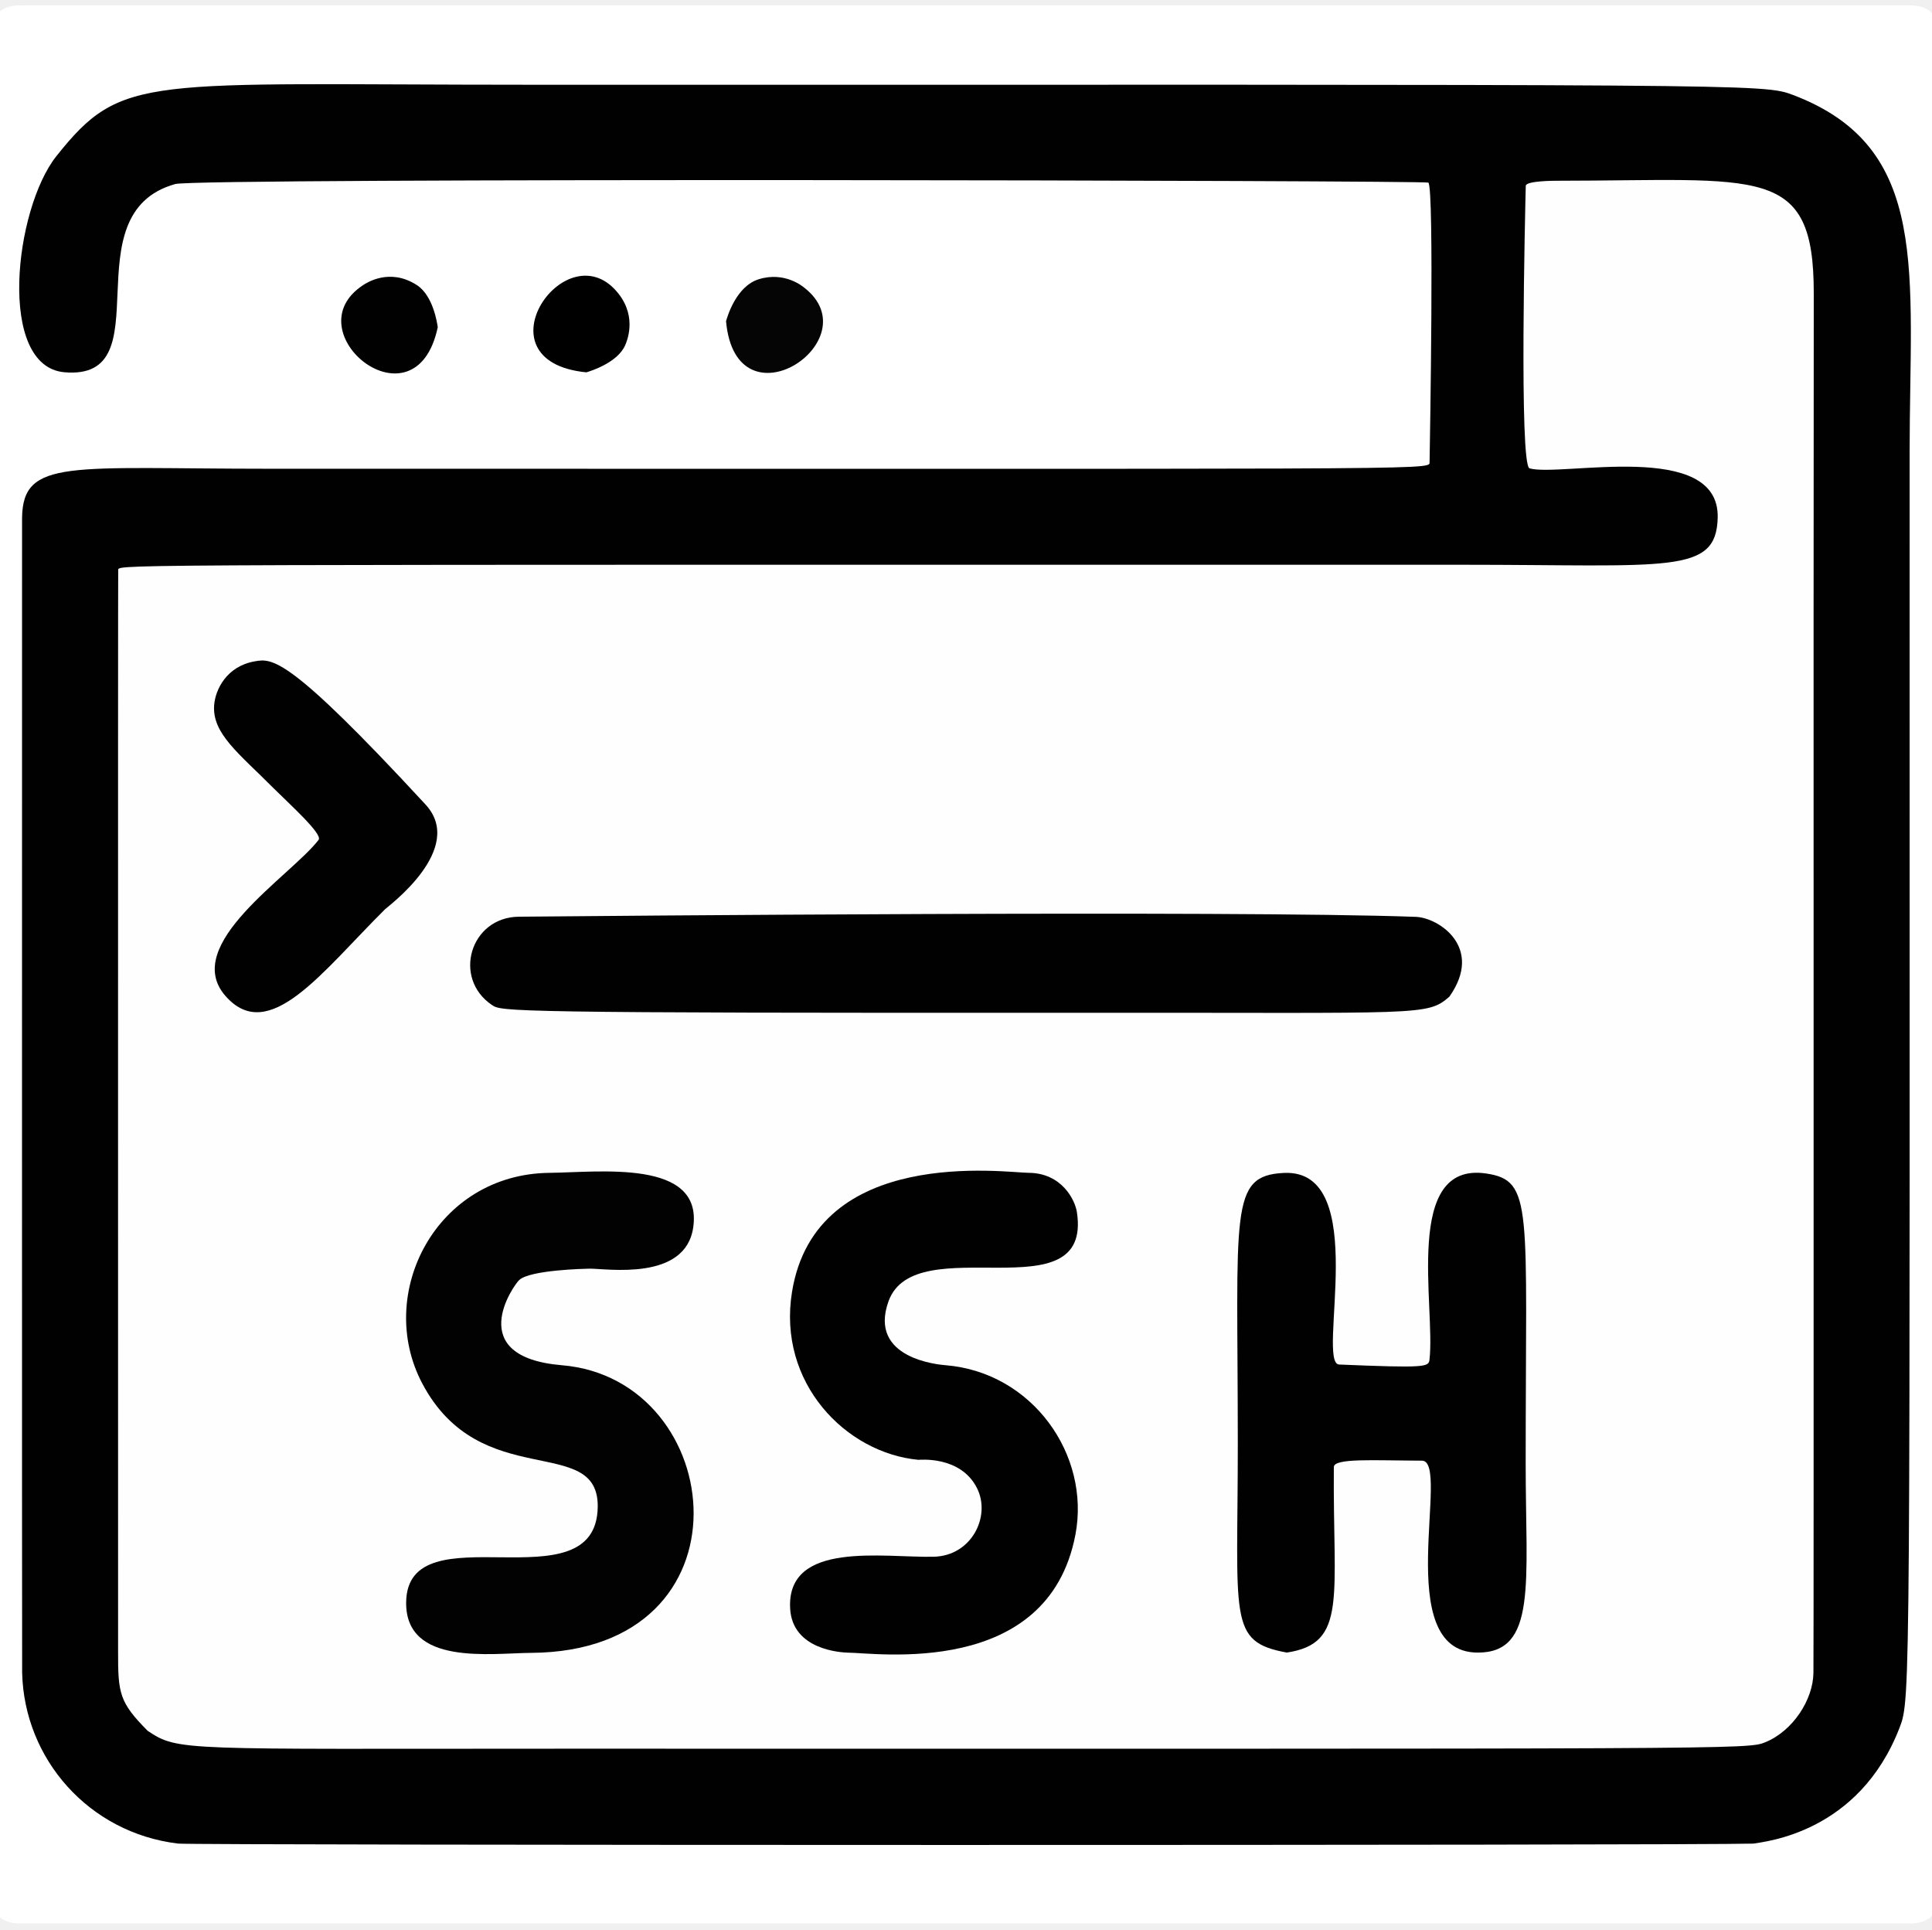
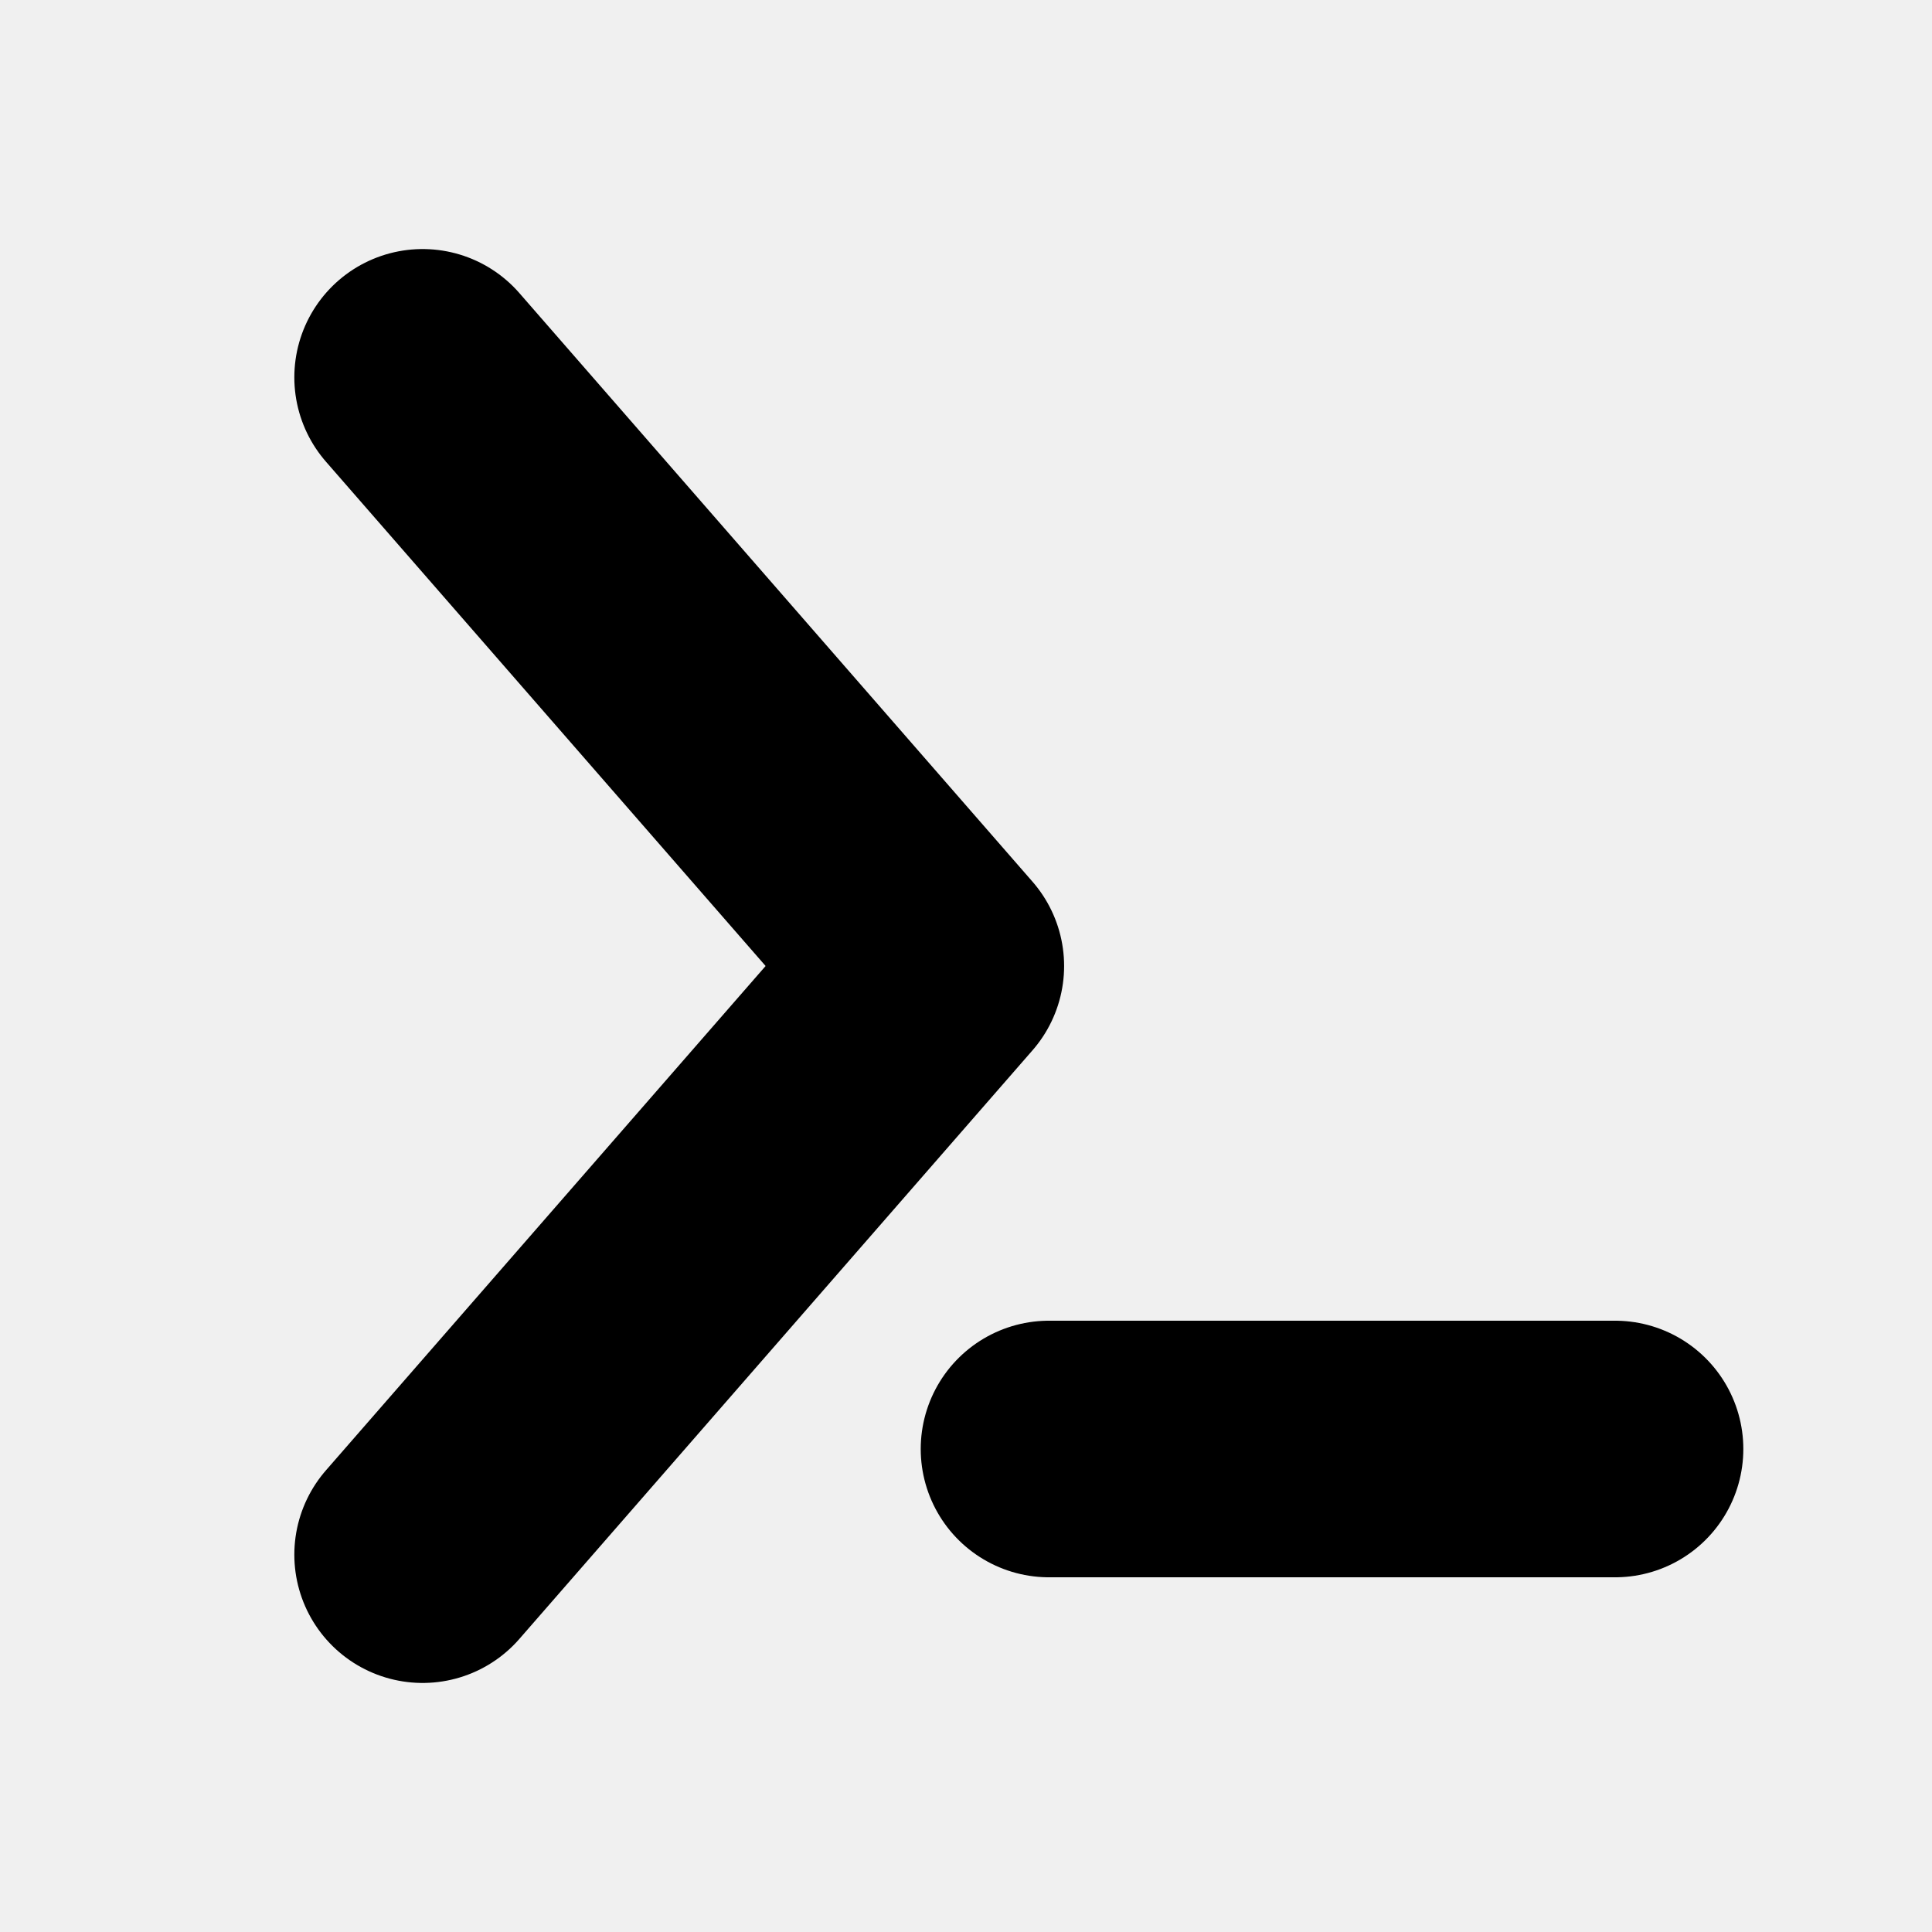
- <svg xmlns="http://www.w3.org/2000/svg" width="100%" height="100%" viewBox="0 0 629 628" version="1.1" xml:space="preserve" style="fill-rule:evenodd;clip-rule:evenodd;stroke-linecap:round;stroke-linejoin:round;stroke-miterlimit:1.5;">
-   <g transform="matrix(1,0,0,1,-733.5573,-1297.968)">
-     <g id="SSH-Logo" transform="matrix(1,0,0,1,546,1110)">
-       <g transform="matrix(1.852391,0,0,1.095939,-466.7418,-1346.647)">
-         <rect x="356.593" y="1405.978" width="332.472" height="561.486" style="fill:white;stroke:white;stroke-width:8.21px;" />
-       </g>
-       <path d="M758.454,788.09C739.35,788.705 250.317,788.657 245.547,788.085C216.468,784.603 195.446,760.564 194.766,732.493C194.693,729.474 194.734,357.053 194.741,356.504C195.016,337.1 210.441,340.563 275.5,340.554C651.066,340.507 652.939,341.068 652.983,338.567C653.109,331.276 654.526,249.455 652.6,247.41C651.928,246.696 251.98,245.807 244.611,247.871C209.984,257.571 241.168,311.954 208.544,309.144C186.508,307.247 192.227,255.993 205.908,238.802C227.428,211.76 234.283,215.557 360.5,215.557C761.159,215.557 761.498,215.152 771.358,218.899C816.34,235.992 809.271,276.416 809.271,335.5C809.271,740.428 809.695,740.784 806.011,750.328C792.732,784.731 762.097,787.409 758.454,788.09Z" style="fill:rgb(1,1,1);" />
-       <path d="M235.614,751.36C226.416,742.078 225.965,739.204 226.003,725.5C226.024,718.01 225.94,373.905 226.041,373.395C226.397,371.607 227.407,371.806 663.5,371.806C731.065,371.806 746.315,375.056 746.787,356.501C747.44,330.835 695.602,343.338 685.526,340.42C682.107,339.43 684.12,255.821 684.298,248.466C684.337,246.81 693.673,246.805 694.5,246.805C760.817,246.766 778.131,241.299 778.062,283.499C777.922,370.351 778.109,720.413 777.955,732.527C777.844,741.235 771.297,751.39 762.319,755.08C756.484,757.478 756.263,757.195 369.5,757.195C246.526,757.195 245.673,758.114 235.614,751.36Z" style="fill:rgb(254,254,254);" />
-       <path d="M606.507,725.905C587.226,722.385 590.571,715.079 590.548,657.5C590.518,582.012 587.682,570.661 605.512,569.776C634.259,568.349 615.932,631.824 623.539,632.142C651.706,633.32 652.675,632.939 652.95,630.599C654.976,613.354 644.234,565.918 671.418,569.96C686.832,572.252 684.27,580.822 684.27,664.5C684.27,703.186 688.097,726.087 668.496,725.912C640.169,725.66 660.113,663.471 650.502,663.438C634.794,663.382 621.838,662.544 621.814,665.522C621.468,708.007 626.363,722.927 606.507,725.905Z" style="fill:rgb(1,1,1);" />
-       <path d="M659.412,512.421C652.093,518.728 650.985,517.566 542.5,517.641C351.025,517.773 350.818,517.198 347.74,515.126C334.778,506.399 340.634,486.516 356.497,486.37C379.857,486.156 588.805,484.239 648.504,486.418C656.023,486.692 670.728,496.436 659.412,512.421Z" style="fill:rgb(1,1,1);" />
-       <path d="M379.5,600.934C377.645,600.976 360.14,601.371 356.607,604.628C354.688,606.397 338.295,629.678 370.51,632.375C424.688,636.91 433.985,725.52 360.501,726.001C347.418,726.087 319.513,730.323 319.789,709.515C320.191,679.111 381.688,711.261 382.158,678.513C382.504,654.393 343.952,674.207 324.999,638.243C309.623,609.068 329.543,570.091 366.503,569.745C382.552,569.595 416.43,565.15 413.255,587.465C410.748,605.086 385.206,600.906 379.5,600.934Z" style="fill:rgb(2,2,2);" />
-       <path d="M463.499,725.93C461.61,725.85 445.482,725.168 444.798,711.479C443.694,689.384 475.136,695.069 491.506,694.714C503.929,694.445 510.211,681.529 505.662,672.422C500.306,661.698 486.814,663.188 486.537,663.162C463.029,660.959 440.584,638.193 445.416,608.485C453.182,560.736 514.822,569.692 522.497,569.742C533.119,569.813 537.541,578.42 538.168,582.562C543.255,616.219 485.436,587.396 476.811,611.607C470.16,630.275 493.283,632.191 495.511,632.376C523.691,634.711 542.63,661.561 537.681,687.534C528.739,734.467 472.602,725.931 463.499,725.93Z" style="fill:rgb(1,1,1);" />
-       <path d="M276.539,444.461C265.407,433.259 256.567,426.78 257.278,417.483C257.665,412.422 261.356,404.839 270.462,403.25C276.181,402.253 281.318,401.357 326.097,449.852C339.392,464.25 313.858,483.008 312.929,483.93C292.459,504.235 275.106,528.359 260.931,512.132C246.328,495.415 282.138,473.219 291.284,461.359C292.714,459.504 282.028,449.927 276.539,444.461Z" style="fill:rgb(1,1,1);" />
-       <path d="M378.467,309.168C341.792,305.585 372.446,261.946 389.114,283.815C394.935,291.453 391.64,299.091 391.113,300.312C388.617,306.098 379.65,308.81 378.467,309.168Z" />
-       <path d="M423.934,292.533C424.313,291.197 427.163,281.148 434.618,278.854C443.107,276.241 449,281.298 449.406,281.614C471.372,298.737 427.18,328.17 423.934,292.533Z" style="fill:rgb(5,5,5);" />
-       <path d="M330.077,294.478C322.851,328.645 282.641,296.072 305.706,280.822C306.88,280.045 314.45,275.04 323.3,280.788C328.621,284.244 329.905,293.268 330.077,294.478Z" style="fill:rgb(1,1,1);" />
-     </g>
-   </g>
+ <svg xmlns="http://www.w3.org/2000/svg" width="256" height="256" viewBox="0 0 256 256" version="1.1" data-generator="simple-prompt" aria-label="SSH Manager logo">
+   <path d="M56 50 L124 128 L56 206" fill="none" stroke="#000000" stroke-width="34" stroke-linecap="round" stroke-linejoin="round" />
+   <path d="M139 192 H214" fill="none" stroke="#000000" stroke-width="34" stroke-linecap="round" />
</svg>
